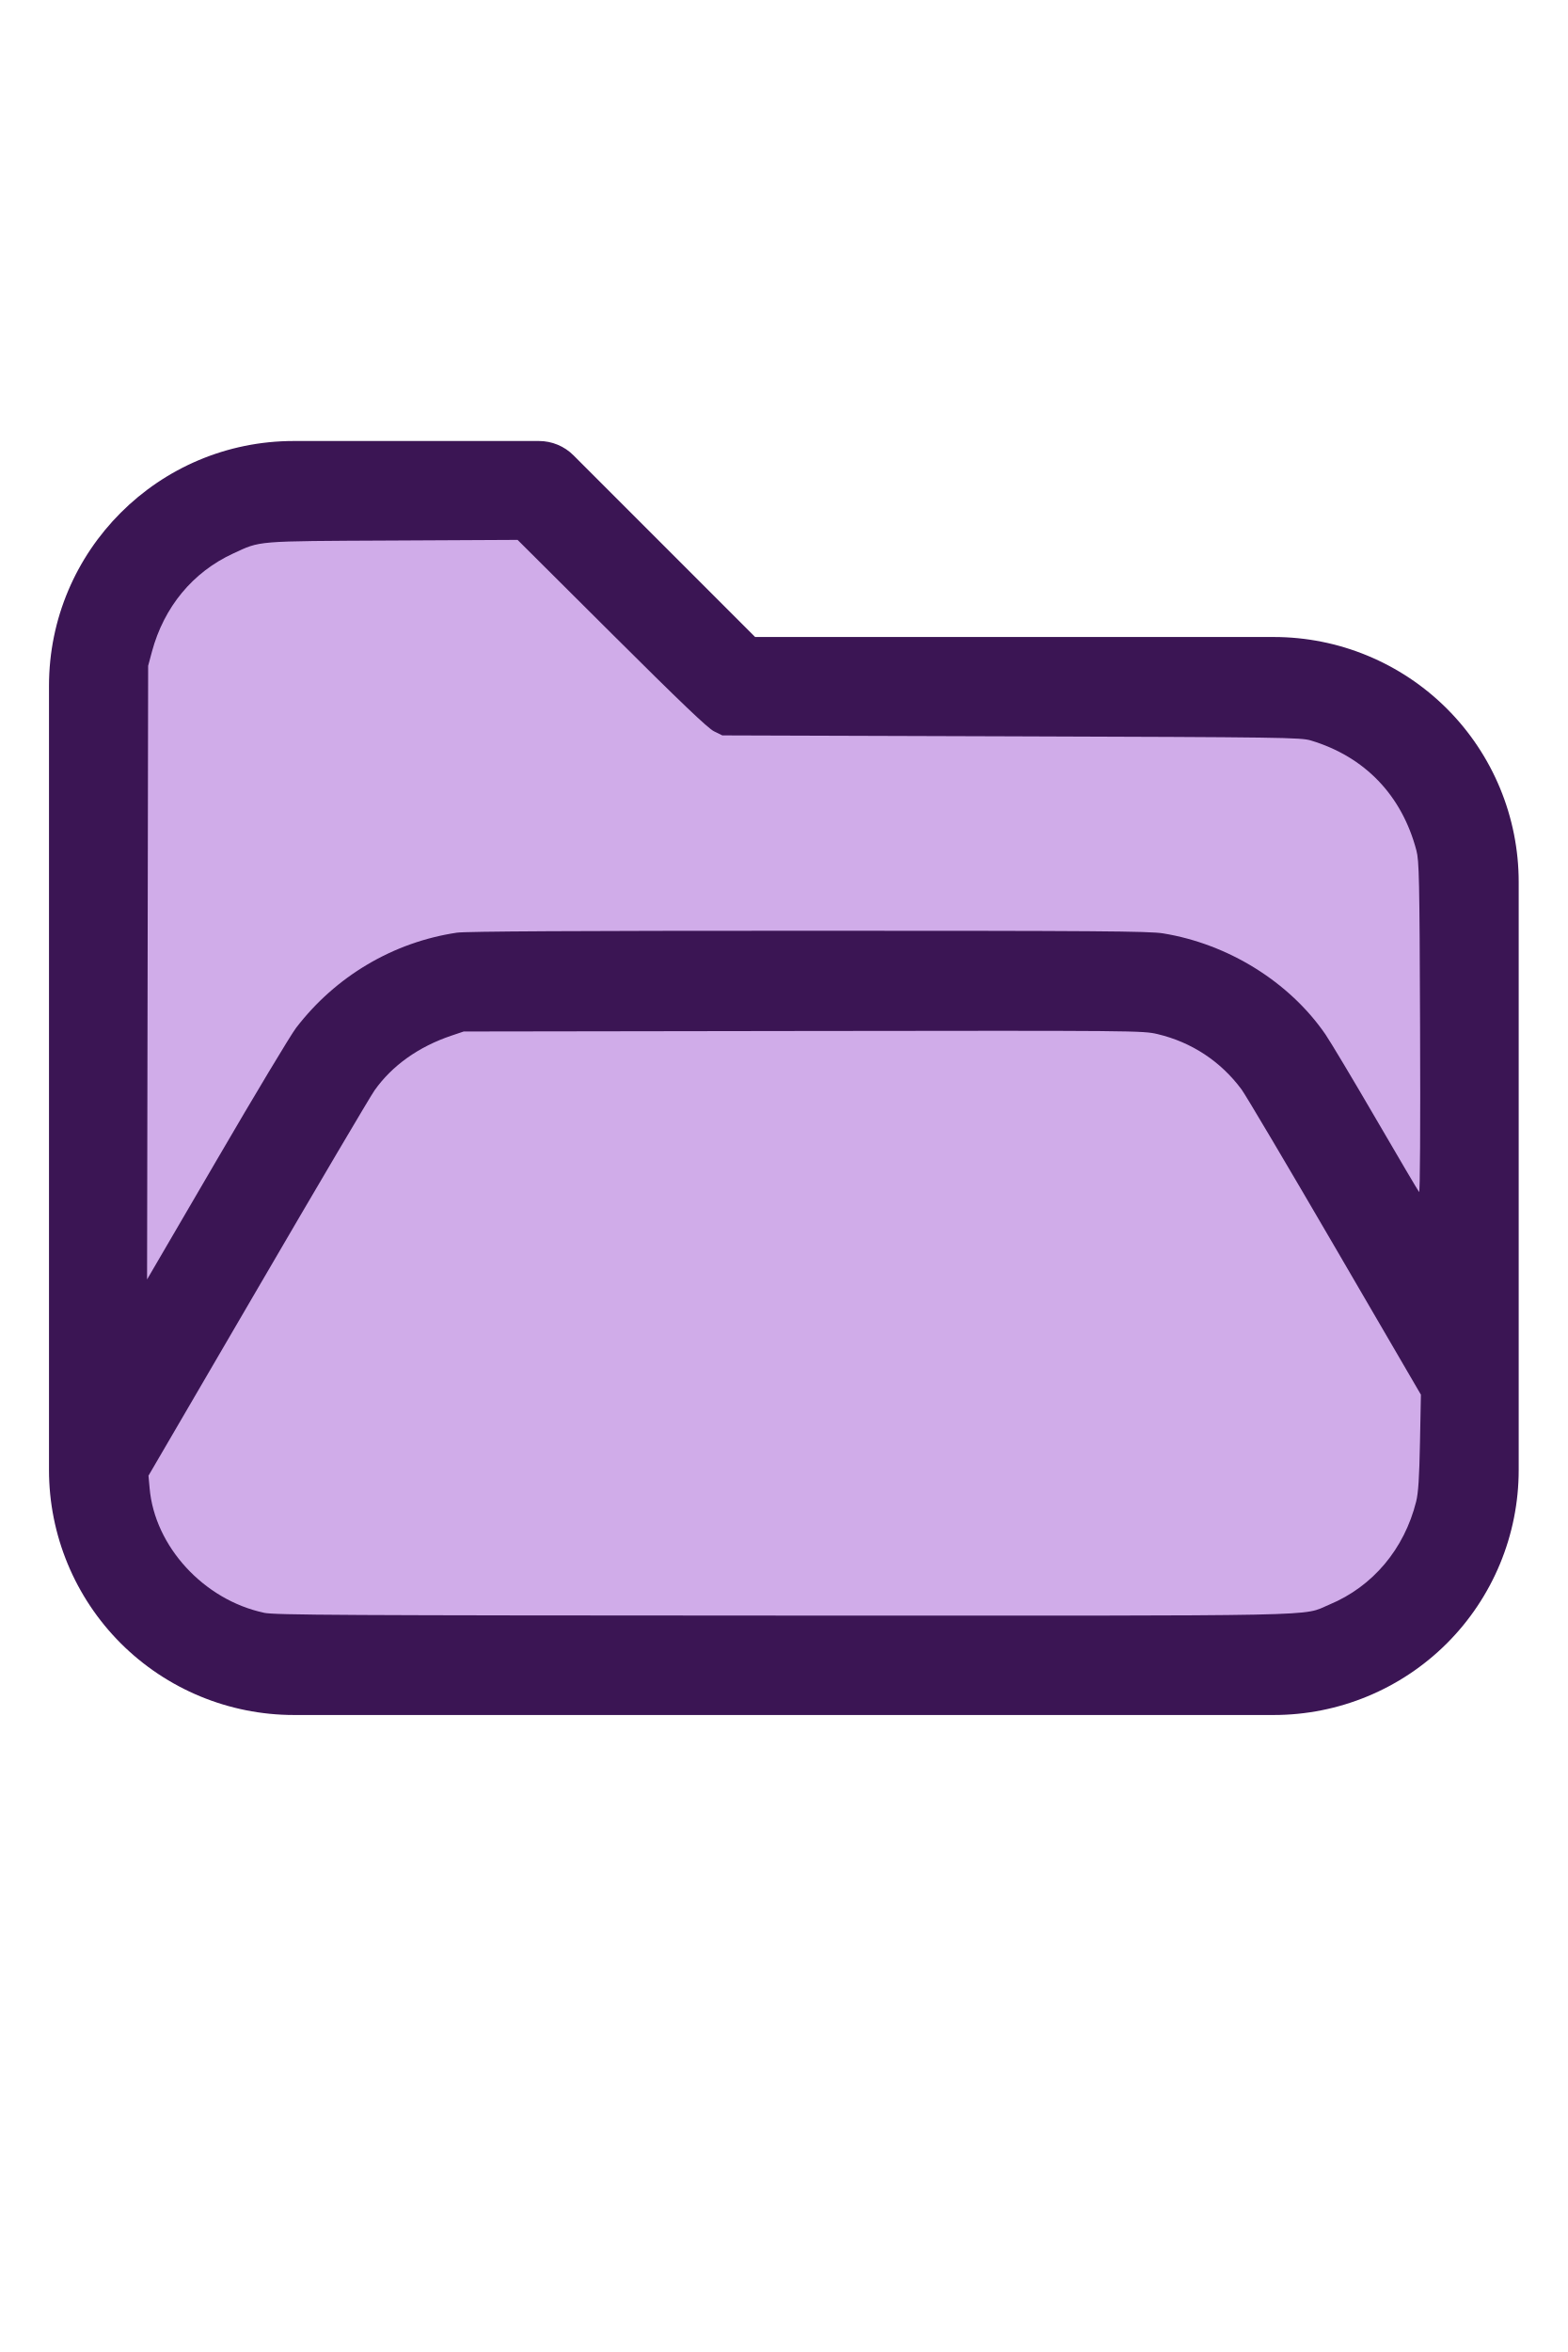
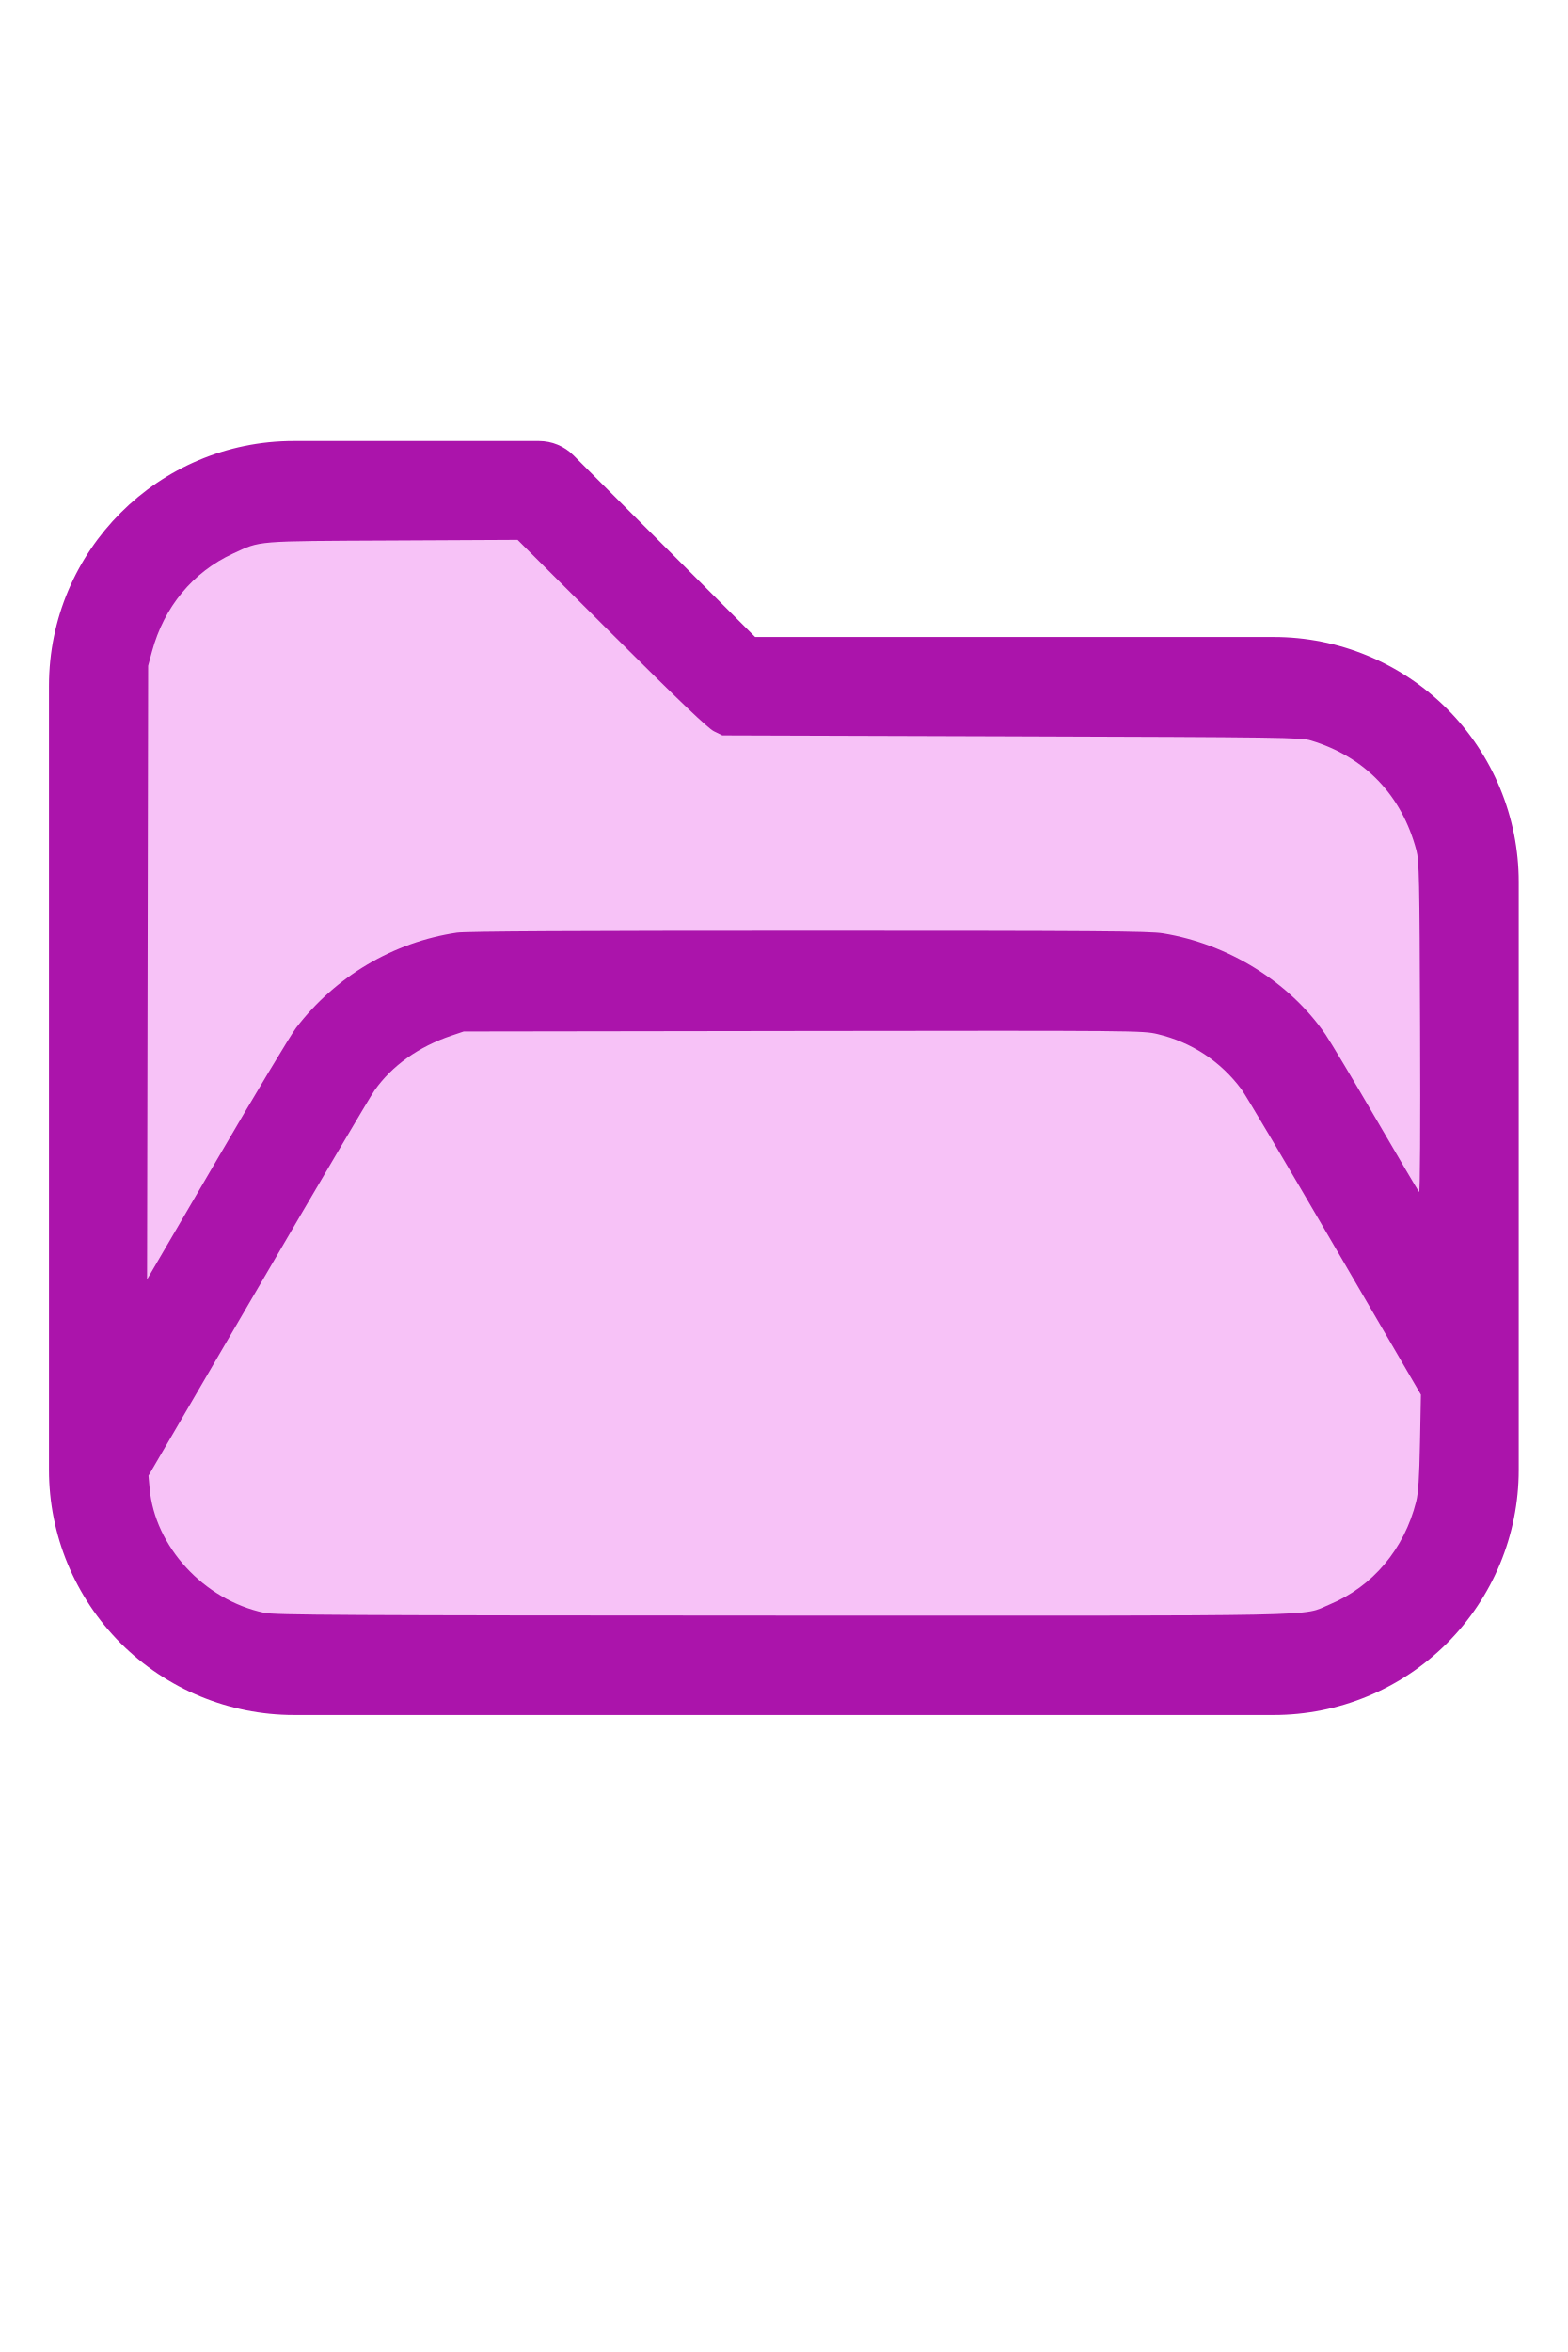
<svg xmlns="http://www.w3.org/2000/svg" version="1.1" width="16" height="24" viewBox="0 0 32 32" xml:space="preserve">
-   <g style="fill:#3B1554;">
+   <g style="fill:#AB14AB;">
    <path d="M1,5.998l0,16.002c-0,1.326 0.527,2.598 1.464,3.536c0.938,0.937 2.21,1.464 3.536,1.464c5.322,0 14.678,-0 20,0c1.326,0 2.598,-0.527 3.536,-1.464c0.937,-0.938 1.464,-2.21 1.464,-3.536c0,-3.486 0,-8.514 0,-12c0,-1.326 -0.527,-2.598 -1.464,-3.536c-0.938,-0.937 -2.21,-1.464 -3.536,-1.464c-0,0 -10.586,0 -10.586,0c0,-0 -3.707,-3.707 -3.707,-3.707c-0.187,-0.188 -0.442,-0.293 -0.707,-0.293l-5.002,0c-2.76,0 -4.998,2.238 -4.998,4.998Zm28,14.415l-3.456,-5.925c-0.538,-0.921 -1.524,-1.488 -2.591,-1.488c-0,0 -12.905,0 -12.906,0c-1.067,0 -2.053,0.567 -2.591,1.488l-4.453,7.635c0.03,0.751 0.342,1.465 0.876,1.998c0.562,0.563 1.325,0.879 2.121,0.879l20,0c0.796,0 1.559,-0.316 2.121,-0.879c0.563,-0.562 0.879,-1.325 0.879,-2.121l0,-1.587Zm0,-3.969l0,-6.444c0,-0.796 -0.316,-1.559 -0.879,-2.121c-0.562,-0.563 -1.325,-0.879 -2.121,-0.879c-7.738,0 -11,0 -11,0c-0.265,0 -0.52,-0.105 -0.707,-0.293c-0,0 -3.707,-3.707 -3.707,-3.707c-0,0 -4.588,0 -4.588,0c-1.656,0 -2.998,1.342 -2.998,2.998l0,12.16l2.729,-4.677c0.896,-1.536 2.54,-2.481 4.318,-2.481c3.354,0 9.552,0 12.906,0c1.778,0 3.422,0.945 4.318,2.481l1.729,2.963Z" id="path2" />
  </g>
-   <g style="fill:#D0ACE9;stroke-width:0;">
+   <g style="fill:#F7C2F7;stroke-width:0;">
    <path d="M 5.388,24.913 C 4.16,24.651 3.157,23.559 3.054,22.371 L 3.031,22.116 5.261,18.294 C 6.487,16.191 7.56,14.373 7.645,14.253 8.004,13.746 8.542,13.363 9.21,13.137 l 0.255,-0.086 6.929,-0.01 c 6.805,-0.009 6.935,-0.008 7.234,0.063 0.696,0.165 1.29,0.557 1.715,1.13 0.082,0.11 0.939,1.557 1.905,3.215 l 1.756,3.014 -0.019,0.972 c -0.014,0.725 -0.034,1.032 -0.078,1.209 -0.243,0.971 -0.887,1.735 -1.772,2.103 -0.588,0.244 0.247,0.227 -11.162,0.224 -9.028,-0.003 -10.364,-0.01 -10.586,-0.057 z" id="path199" />
    <path d="M 3.013,11.85 3.024,5.588 3.102,5.297 C 3.348,4.386 3.936,3.676 4.757,3.297 5.329,3.033 5.181,3.045 8.013,3.031 l 2.552,-0.013 1.919,1.911 c 1.404,1.398 1.964,1.933 2.089,1.995 l 0.171,0.084 5.898,0.019 c 5.553,0.018 5.91,0.023 6.116,0.085 1.102,0.332 1.857,1.118 2.154,2.244 0.056,0.214 0.064,0.564 0.075,3.622 0.008,2.032 -5.42e-4,3.371 -0.02,3.349 -0.018,-0.02 -0.414,-0.691 -0.88,-1.492 -0.466,-0.801 -0.931,-1.578 -1.033,-1.727 -0.736,-1.069 -1.984,-1.844 -3.316,-2.06 -0.28,-0.045 -1.345,-0.053 -7.239,-0.053 -4.714,-1.09e-4 -6.993,0.012 -7.172,0.039 -1.3,0.193 -2.477,0.89 -3.284,1.944 -0.108,0.141 -0.836,1.353 -1.618,2.695 L 3.002,18.111 Z" id="path201" />
  </g>
</svg>
